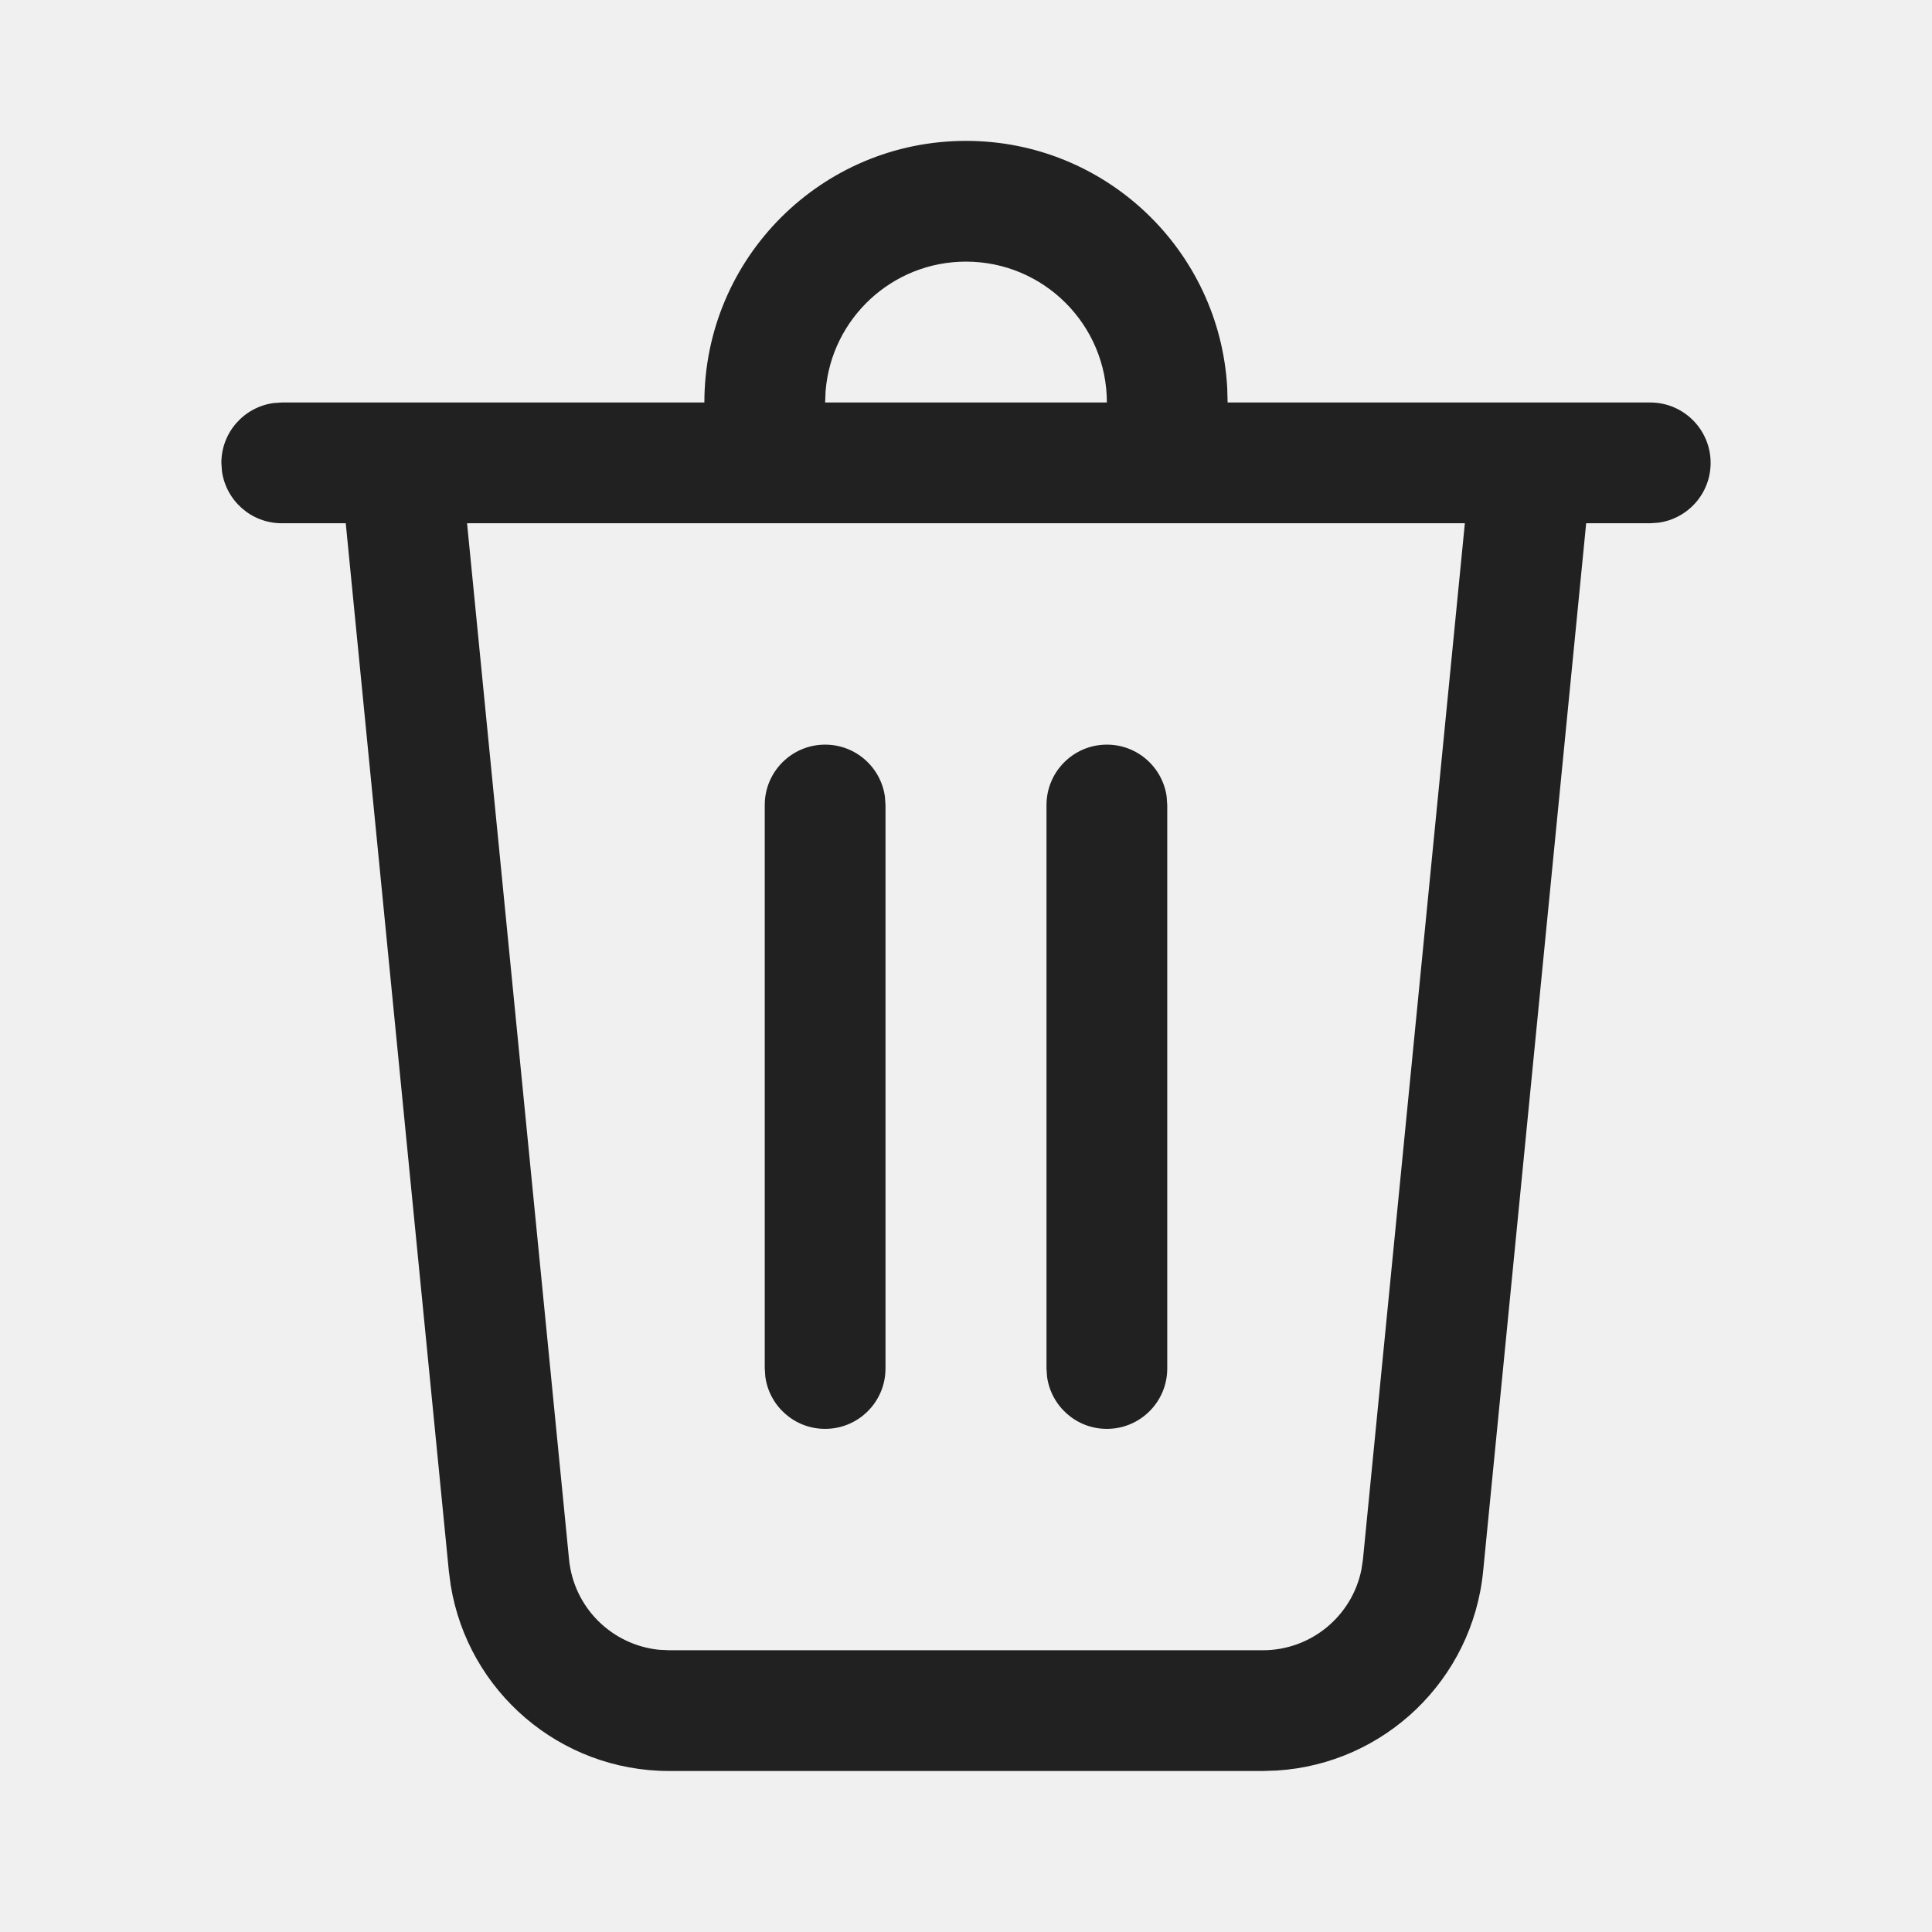
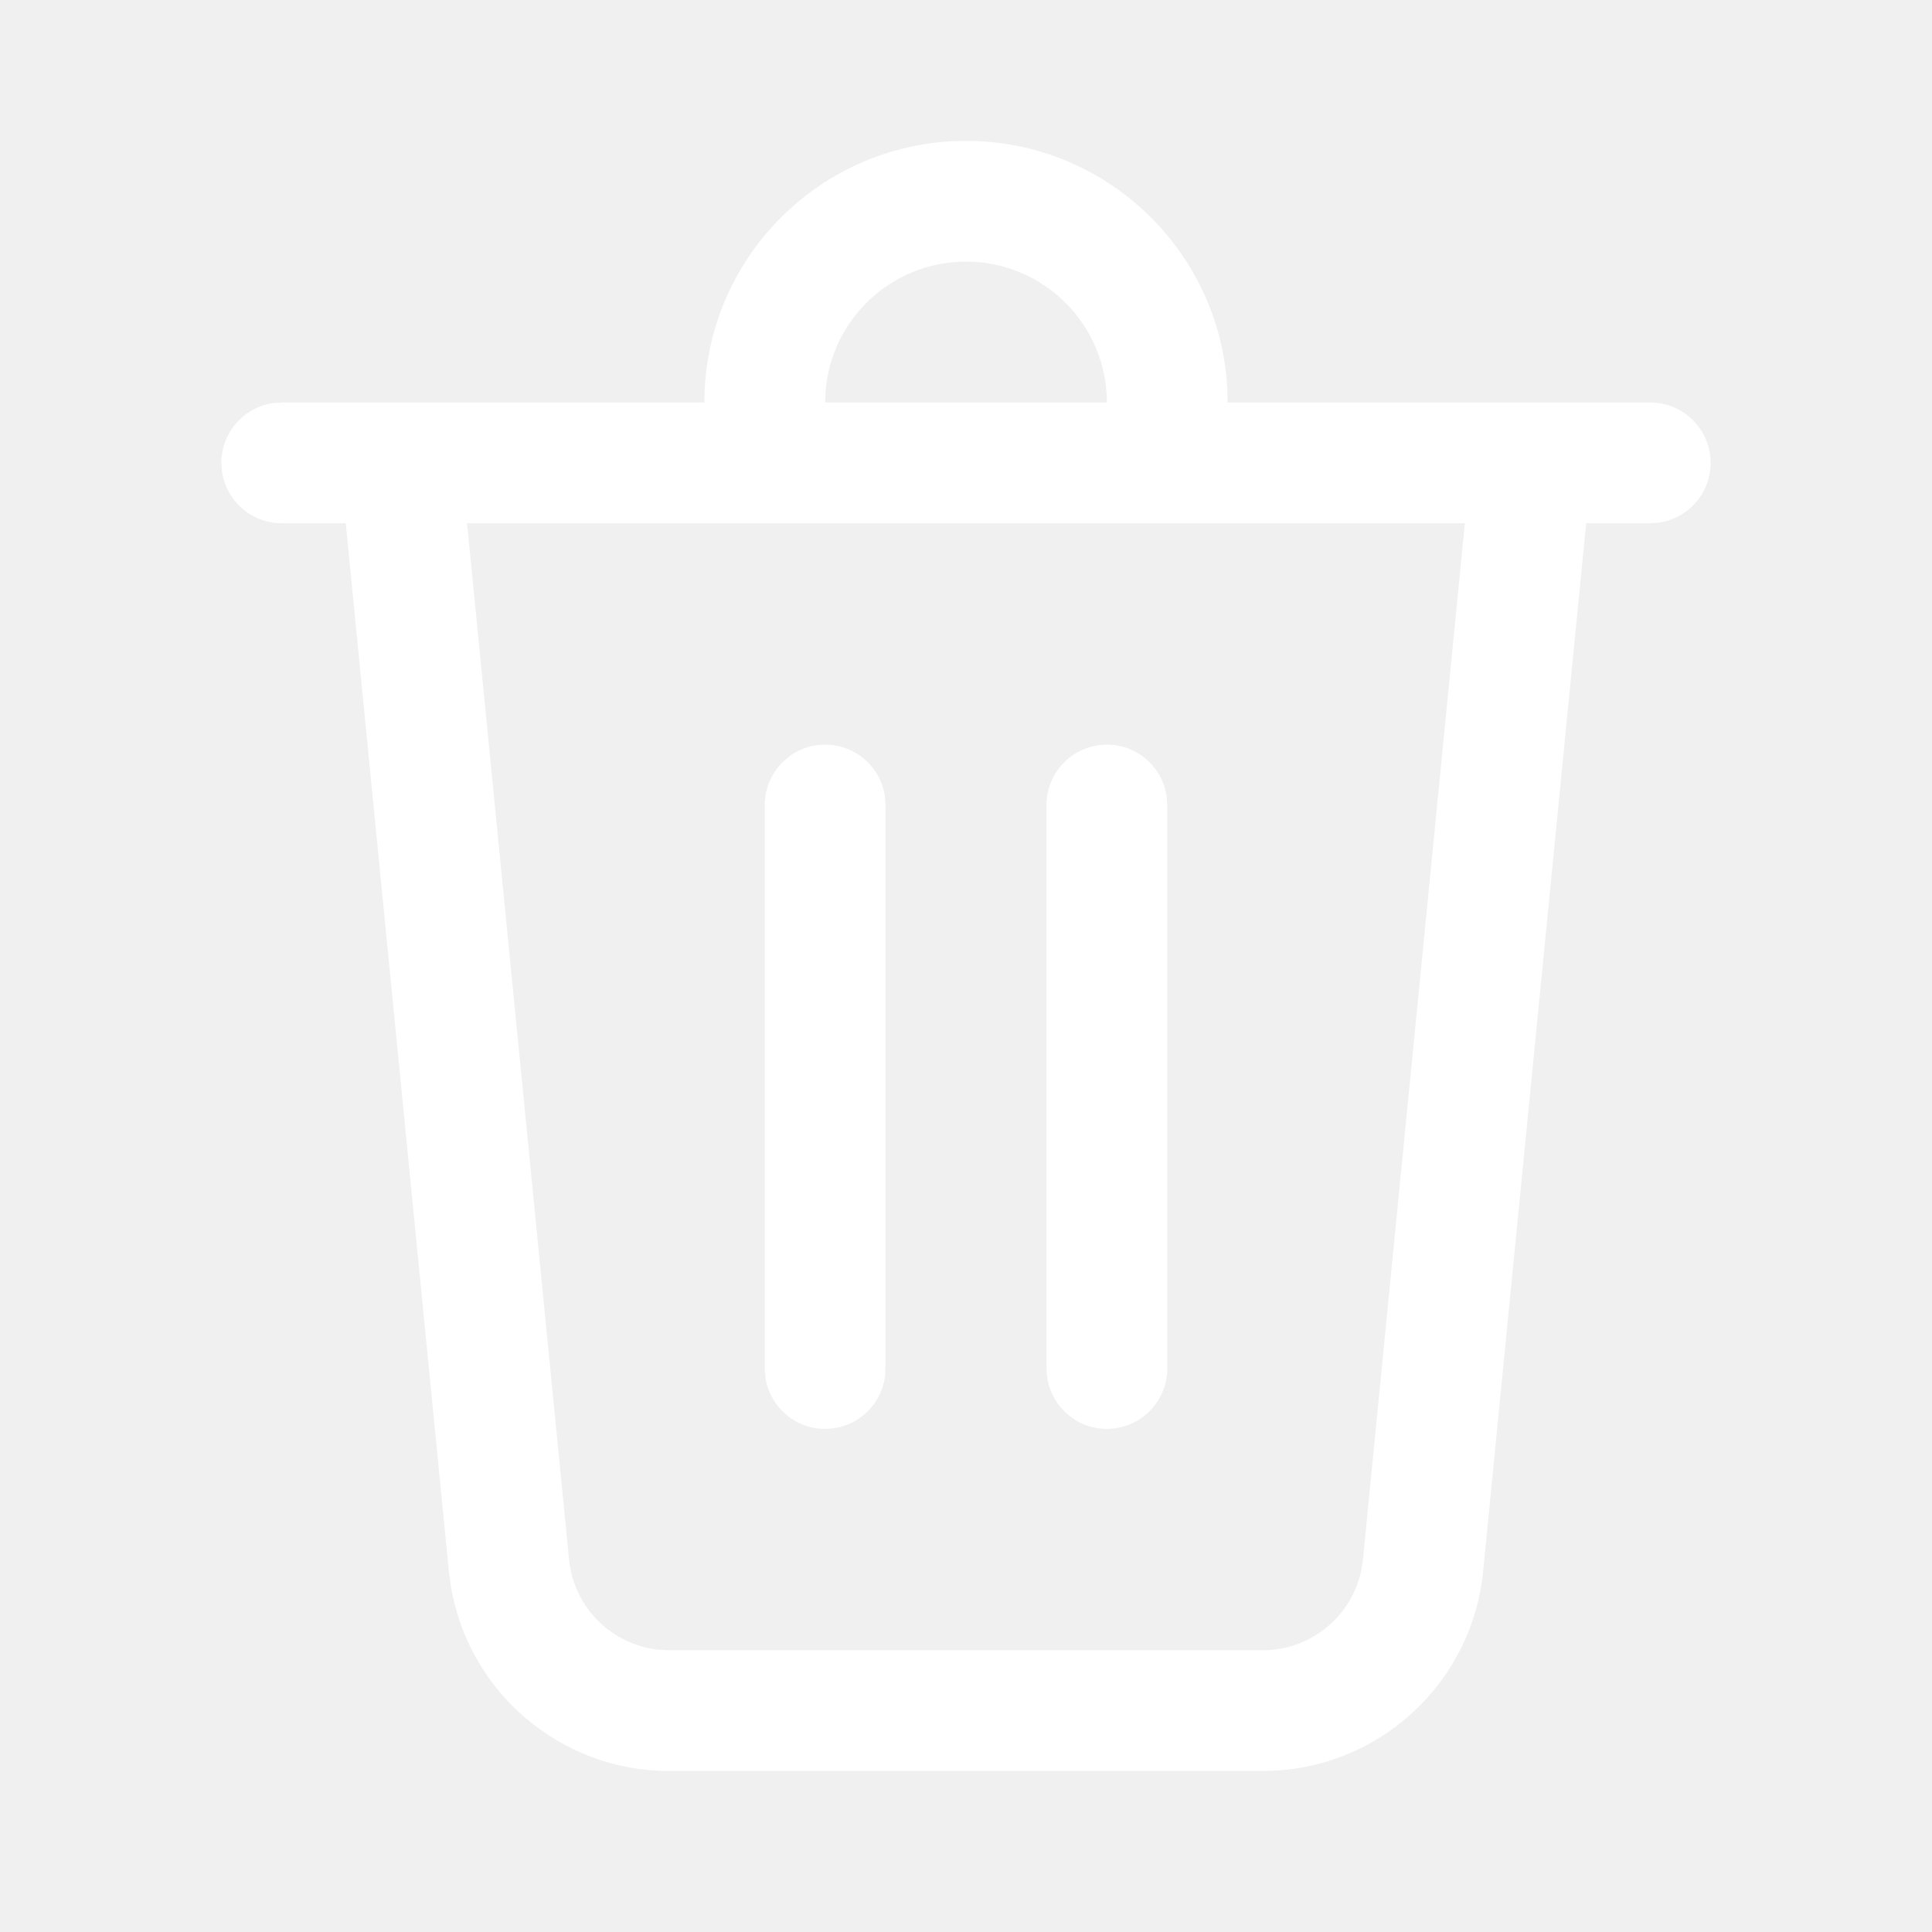
<svg xmlns="http://www.w3.org/2000/svg" viewBox="0 0 24 24" version="1.1" width="24" height="24">
  <g id="🔍-Product-Icons" stroke="none" stroke-width="1" fill="none" fill-rule="evenodd">
-     <g id="ic_fluent_delete_24_regular" fill="#212121" fill-rule="nonzero">
+     <g id="ic_fluent_delete_24_regular" fill="white" fill-rule="nonzero">
      <path d="M12,1.75 C13.733,1.75 15.149,3.106 15.245,4.816 L15.25,5 L20.5,5 C20.914,5 21.25,5.336 21.25,5.75 C21.25,6.13 20.968,6.443 20.602,6.493 L20.5,6.5 L19.704,6.5 L18.424,19.519 C18.291,20.868 17.198,21.91 15.863,21.994 L15.687,22 L8.313,22 C6.957,22 5.814,21.014 5.599,19.693 L5.576,19.519 L4.295,6.5 L3.5,6.5 C3.12,6.5 2.807,6.218 2.757,5.852 L2.75,5.75 C2.75,5.37 3.032,5.057 3.398,5.007 L3.5,5 L8.75,5 C8.75,3.205 10.205,1.75 12,1.75 Z M18.197,6.5 L5.802,6.5 L7.069,19.372 C7.128,19.97 7.6,20.434 8.186,20.494 L8.313,20.5 L15.687,20.5 C16.287,20.5 16.796,20.075 16.912,19.498 L16.931,19.372 L18.197,6.5 Z M13.75,9.25 C14.13,9.25 14.443,9.532 14.493,9.898 L14.5,10 L14.5,17 C14.5,17.414 14.164,17.75 13.75,17.75 C13.37,17.75 13.057,17.468 13.007,17.102 L13,17 L13,10 C13,9.586 13.336,9.25 13.75,9.25 Z M10.25,9.25 C10.63,9.25 10.943,9.532 10.993,9.898 L11,10 L11,17 C11,17.414 10.664,17.75 10.25,17.75 C9.87,17.75 9.557,17.468 9.507,17.102 L9.5,17 L9.5,10 C9.5,9.586 9.836,9.25 10.25,9.25 Z M12,3.25 C11.082,3.25 10.329,3.957 10.256,4.856 L10.25,5 L13.75,5 C13.75,4.034 12.966,3.25 12,3.25 Z" id="🎨-Color" />
    </g>
  </g>
</svg>
